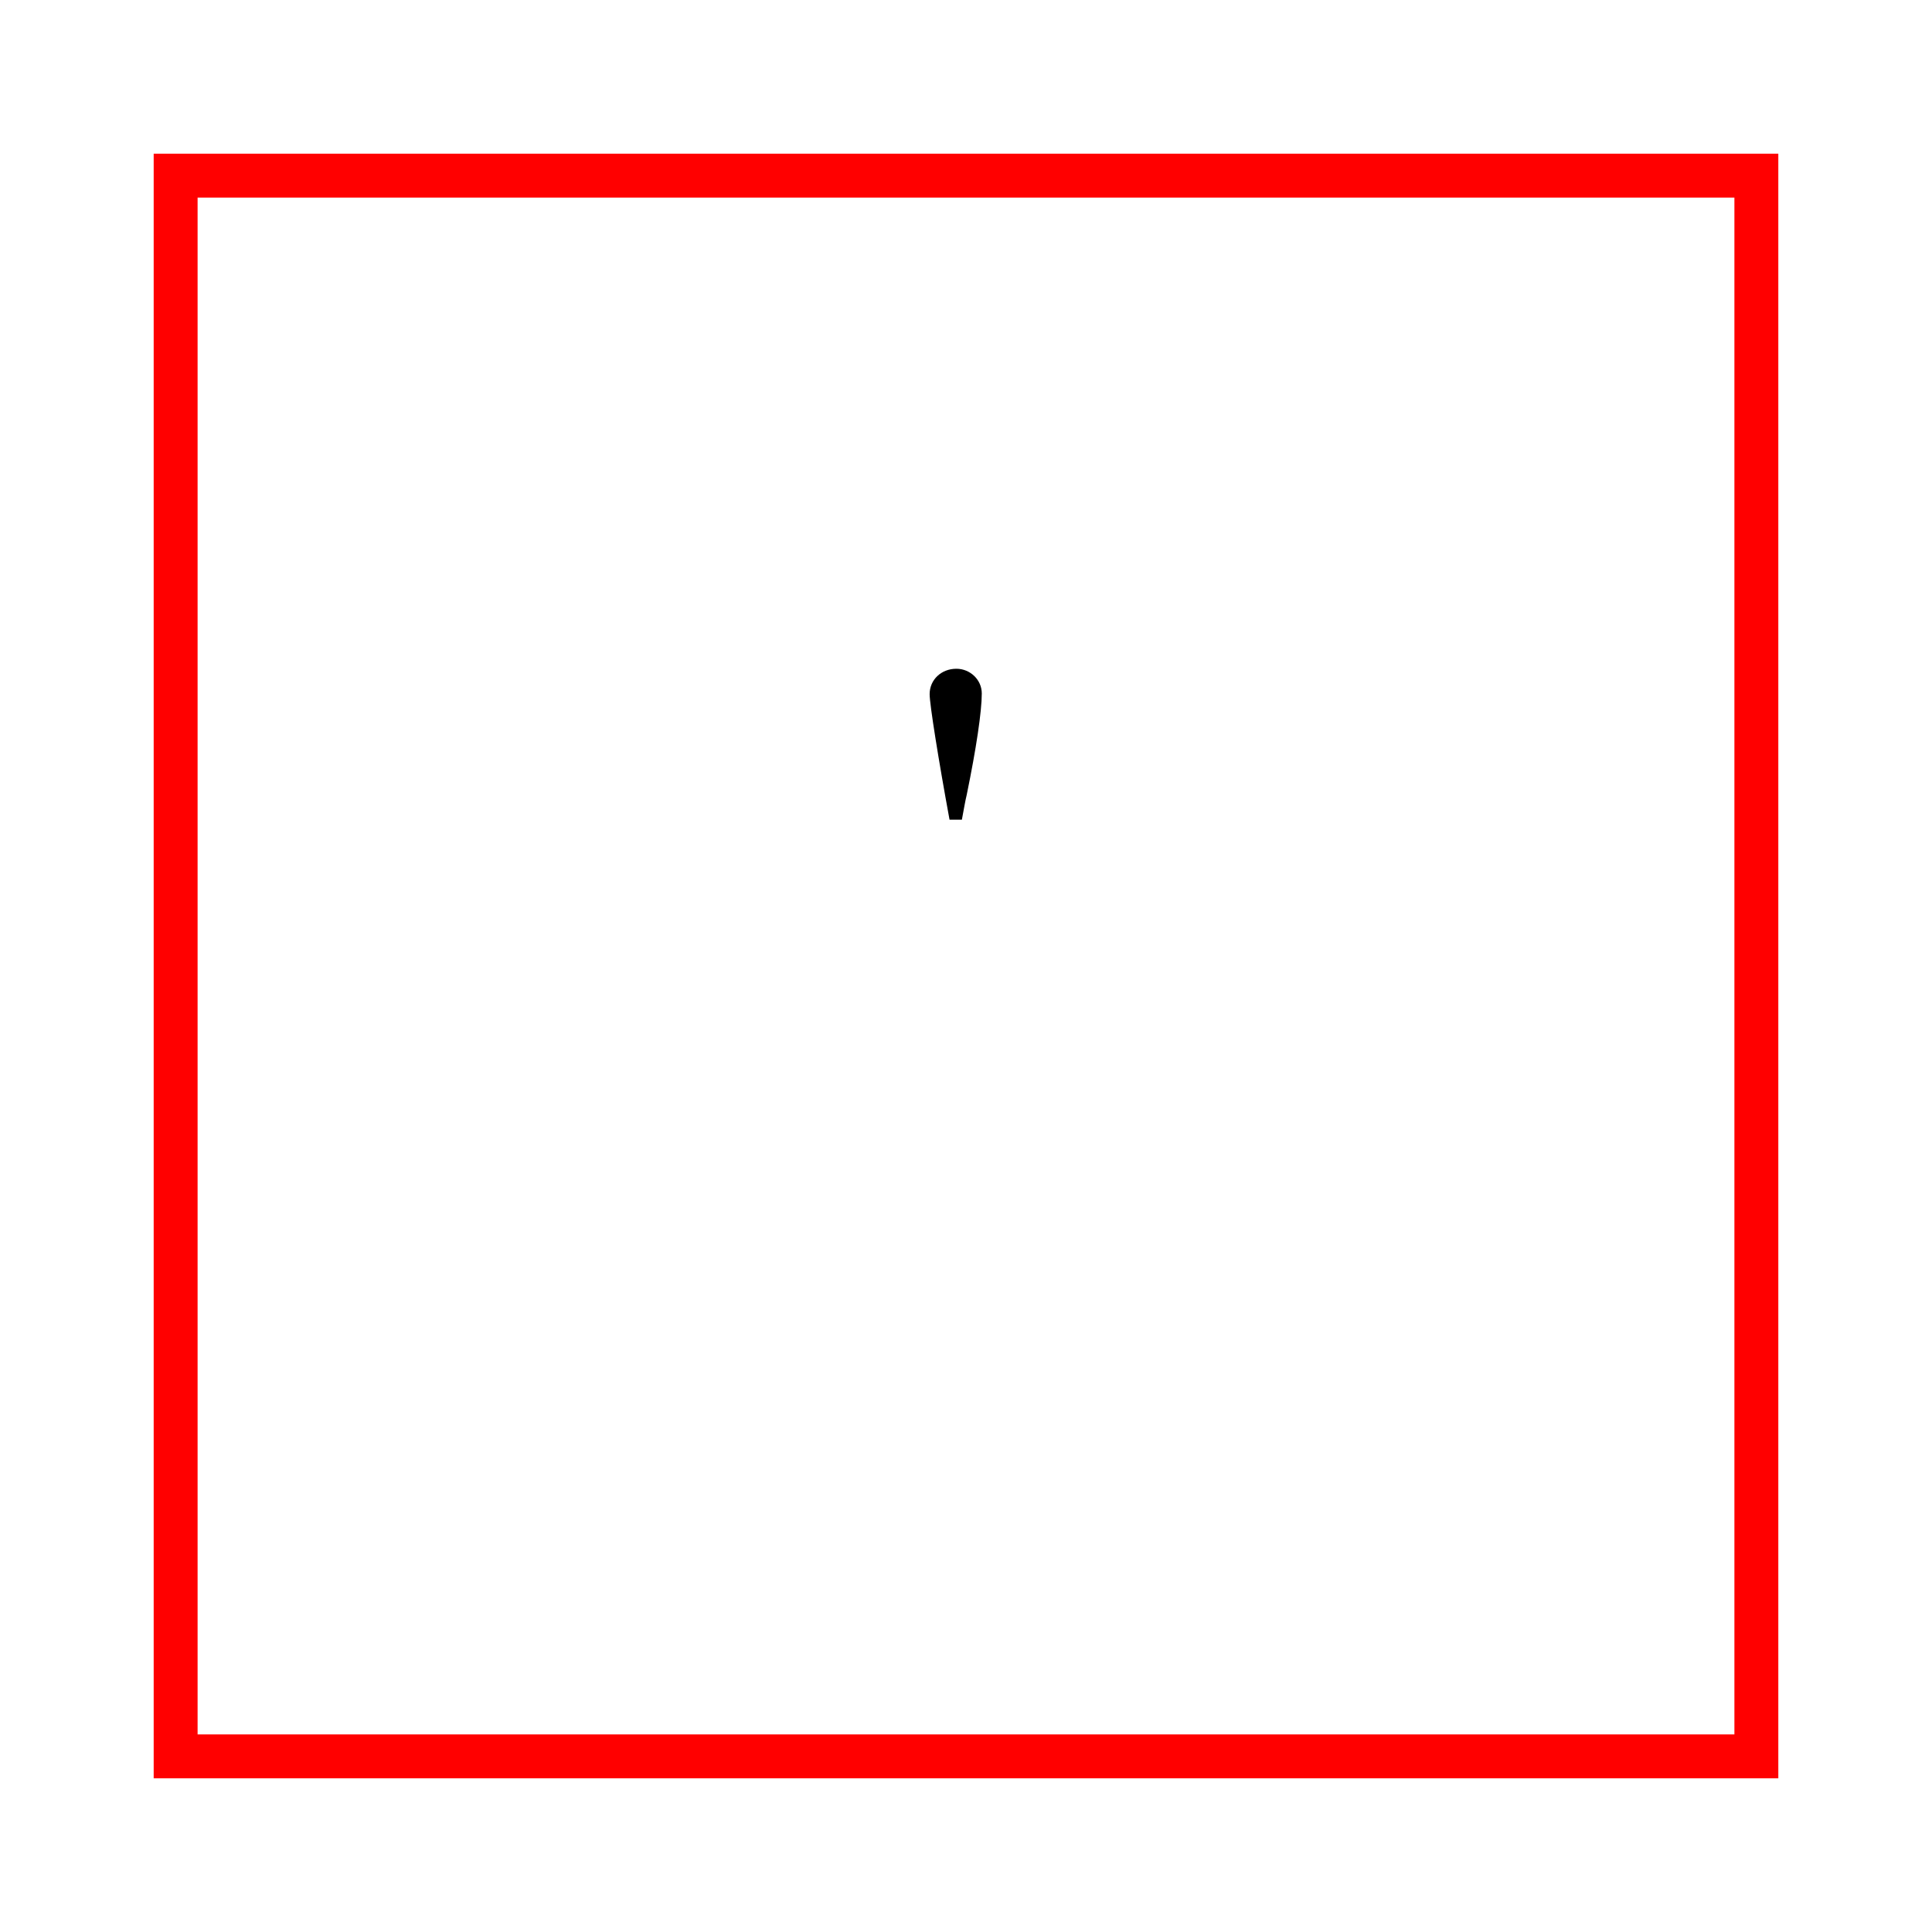
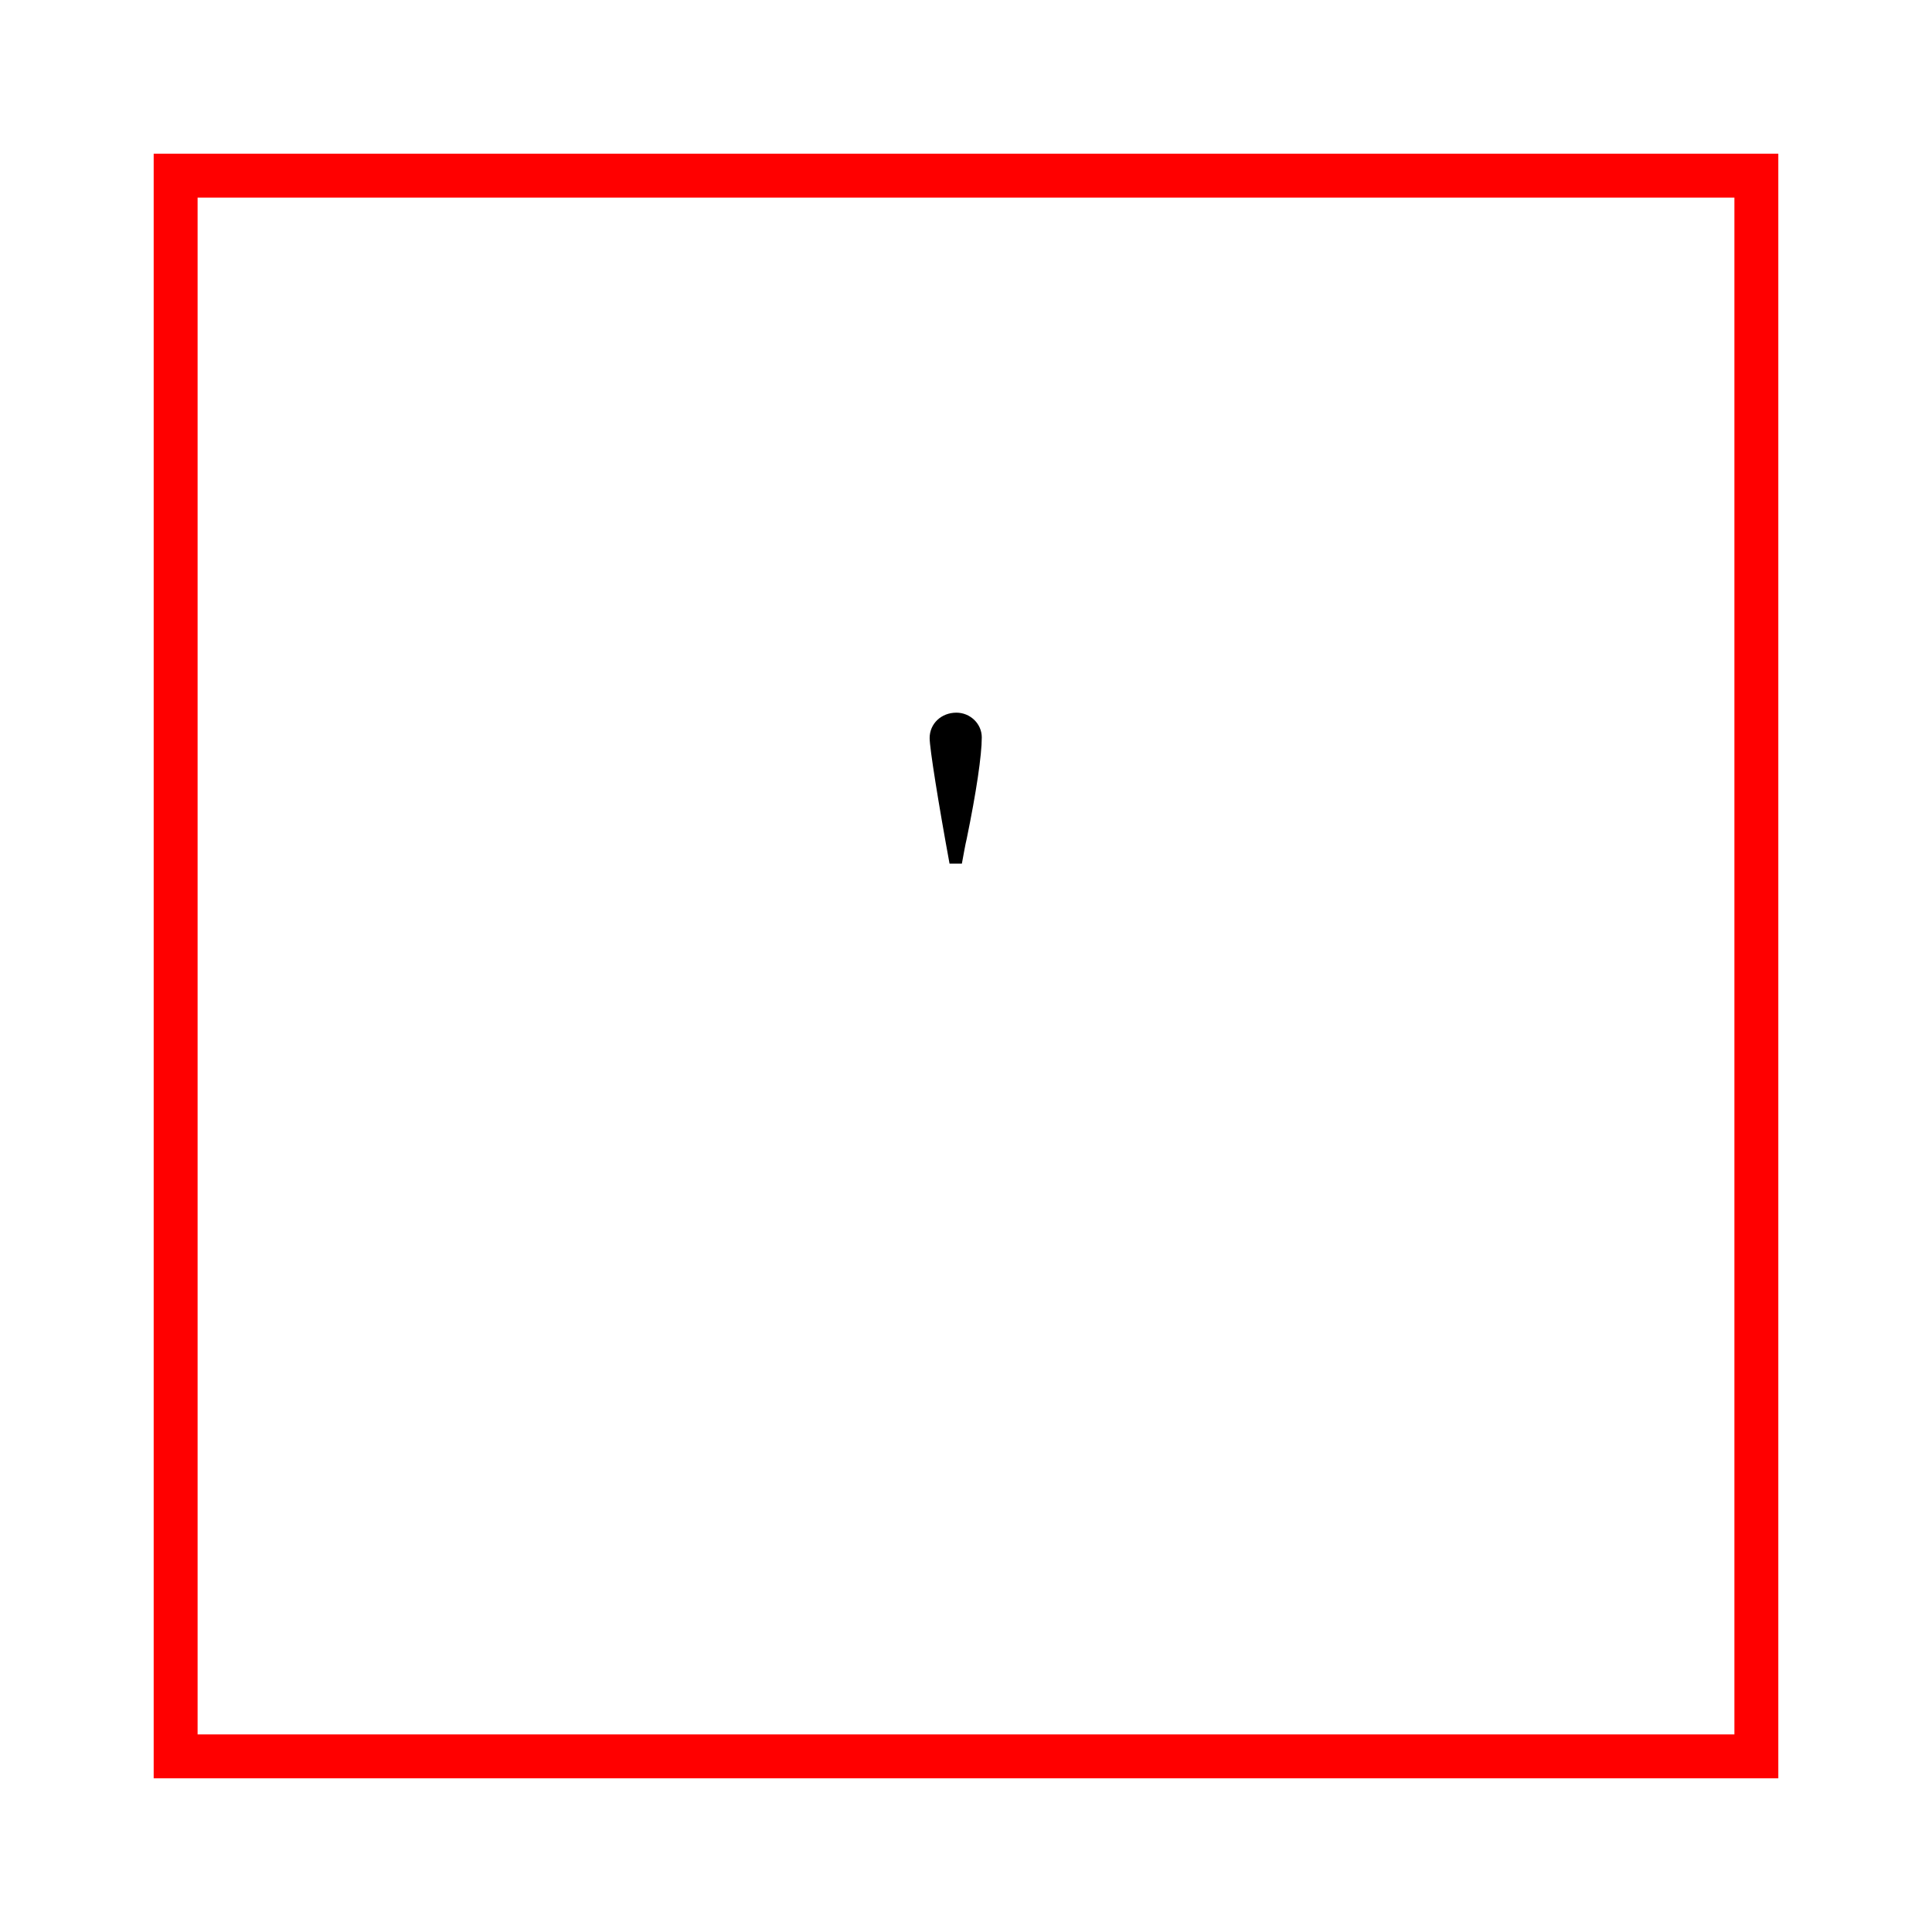
<svg xmlns="http://www.w3.org/2000/svg" width="44pt" height="44pt" viewBox="0.00 0.00 44.00 44.00">
  <g id="graph0" class="graph" transform="scale(1 1) rotate(0) translate(4 40)">
-     <polygon fill="white" stroke="white" points="-4,5 -4,-40 41,-40 41,5 -4,5" />
+     <polygon fill="white" stroke="none" points="-4,4 -4,-40 40,-40 40,4 -4,4" />
    <g id="node1" class="node">
      <polygon fill="none" stroke="red" points="36,-36 0,-36 0,-0 36,-0 36,-36" />
-       <text text-anchor="start" x="16.5" y="-15.3" font-family="Times,serif" font-size="14.00">'</text>
+       <text text-anchor="start" x="16.5" y="-14.3" font-family="Times,serif" font-size="14.00">'</text>
    </g>
  </g>
</svg>
